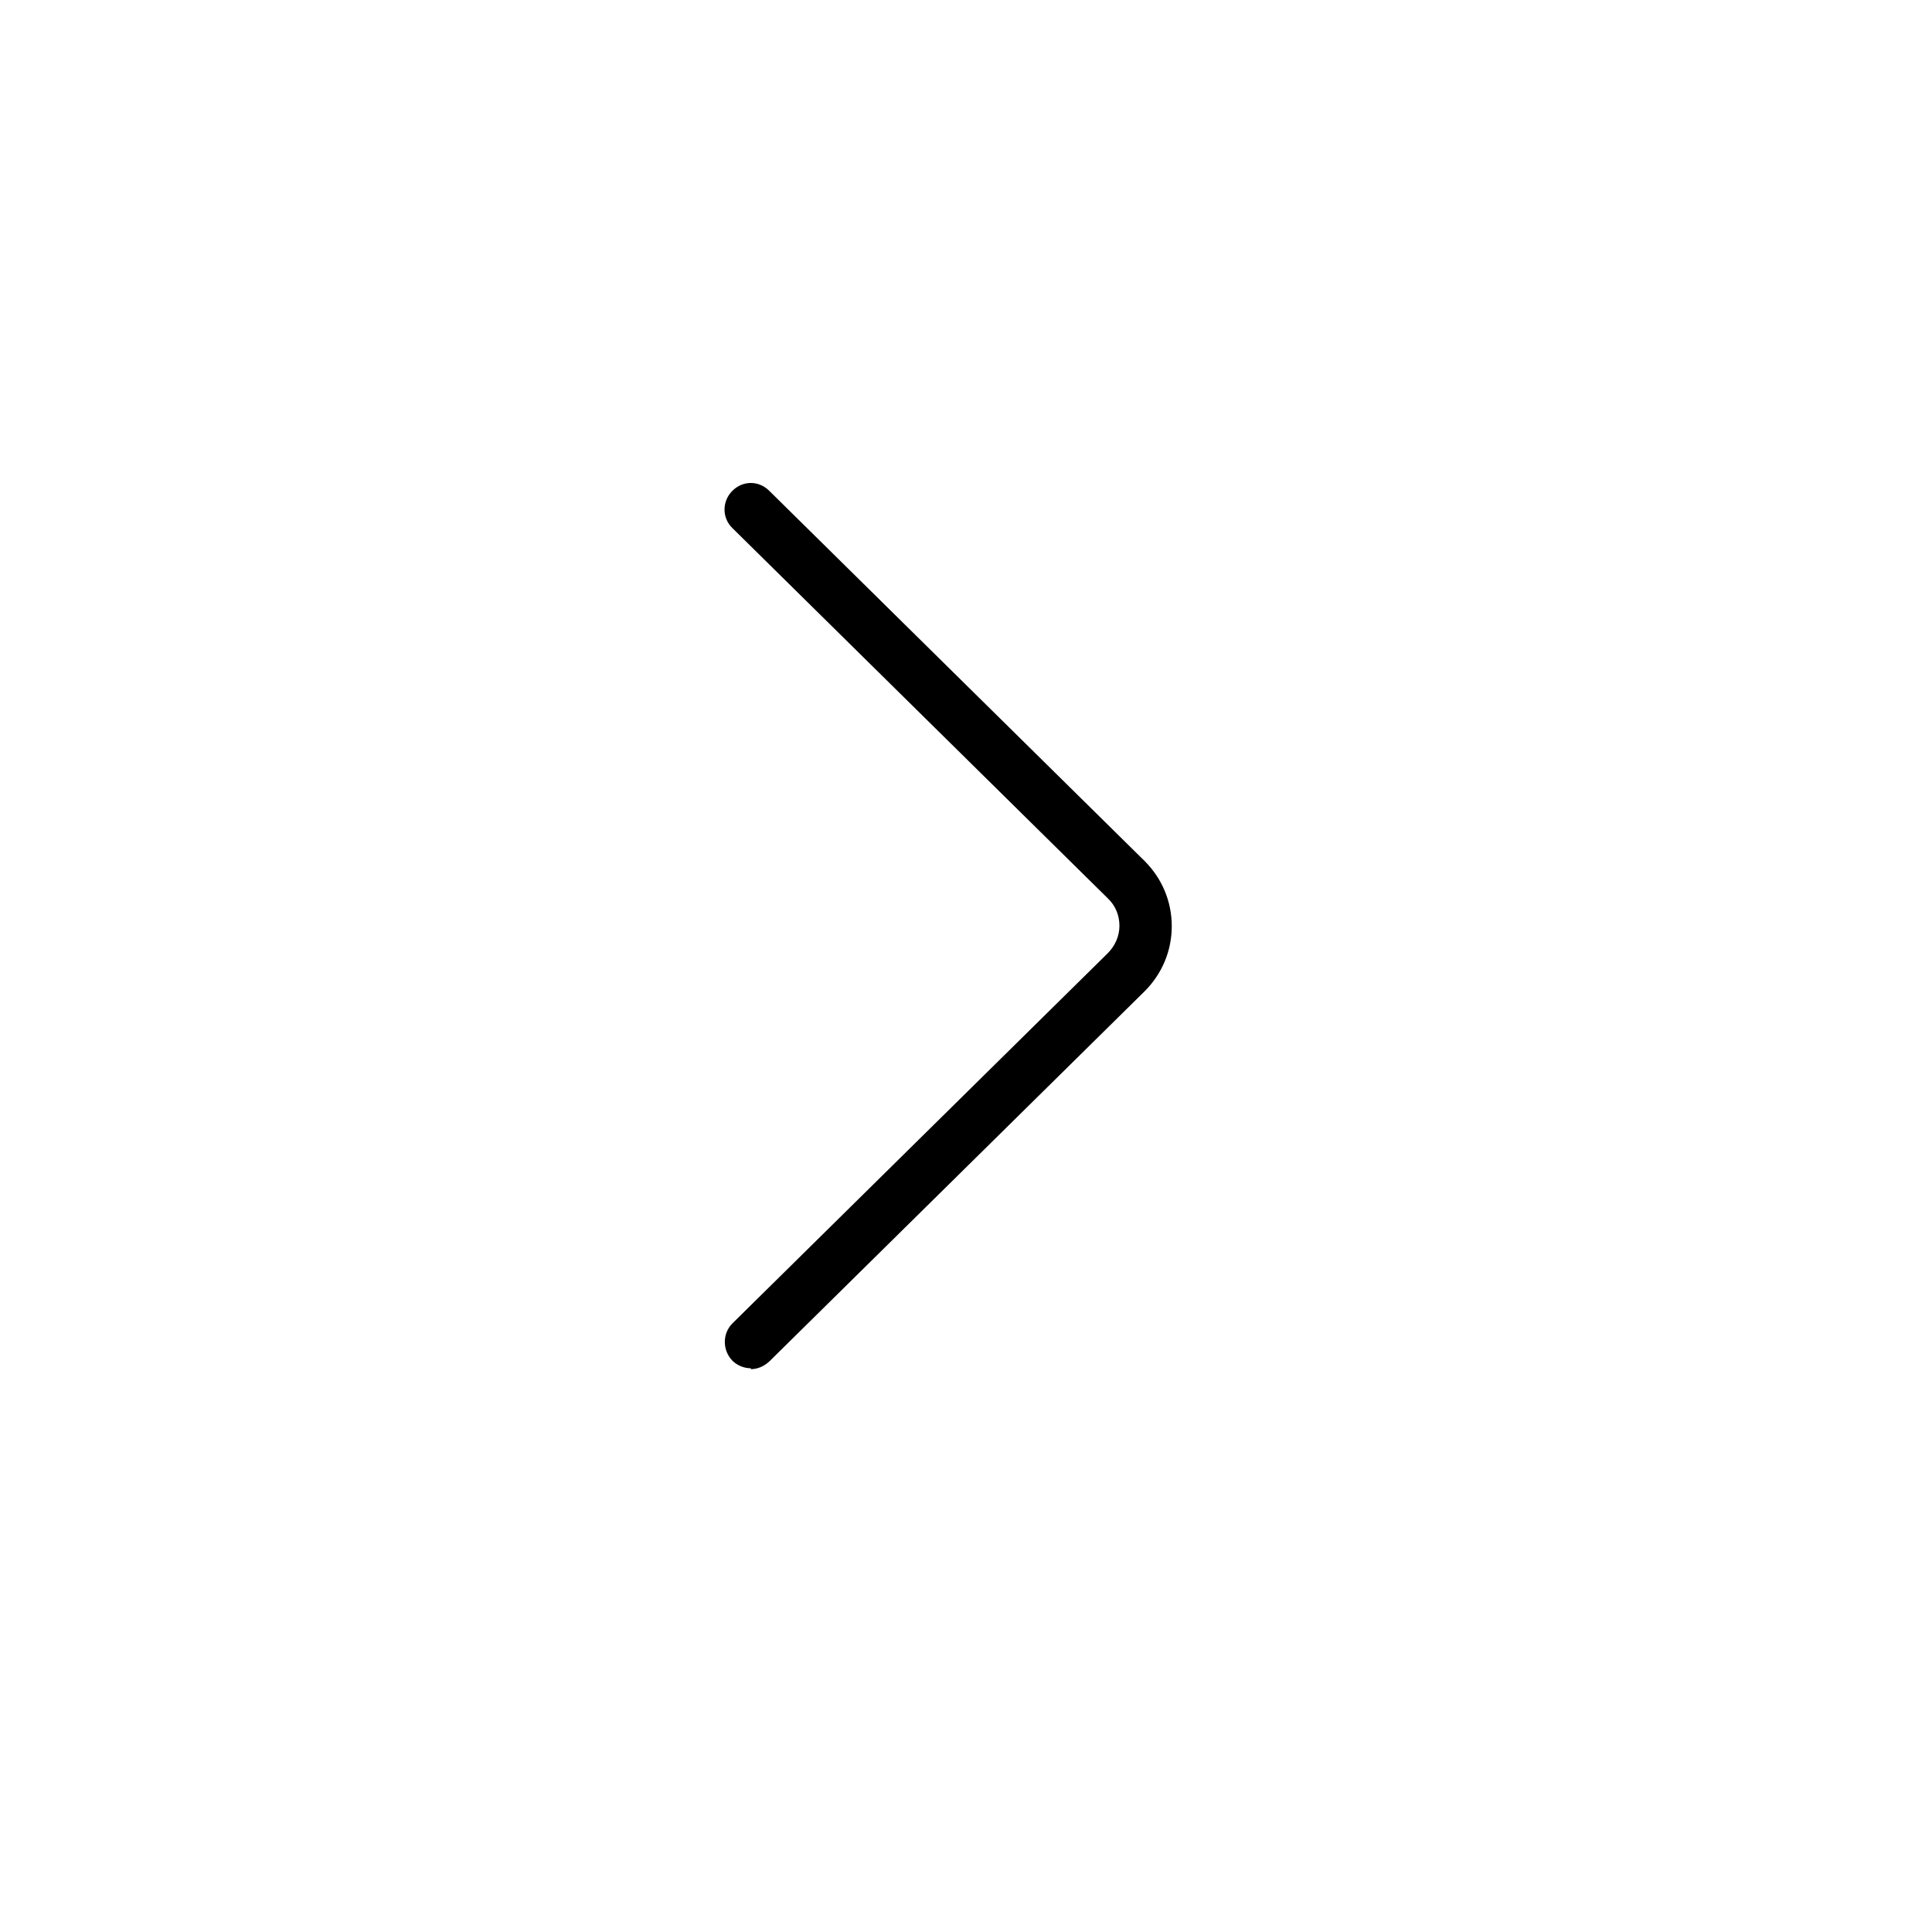
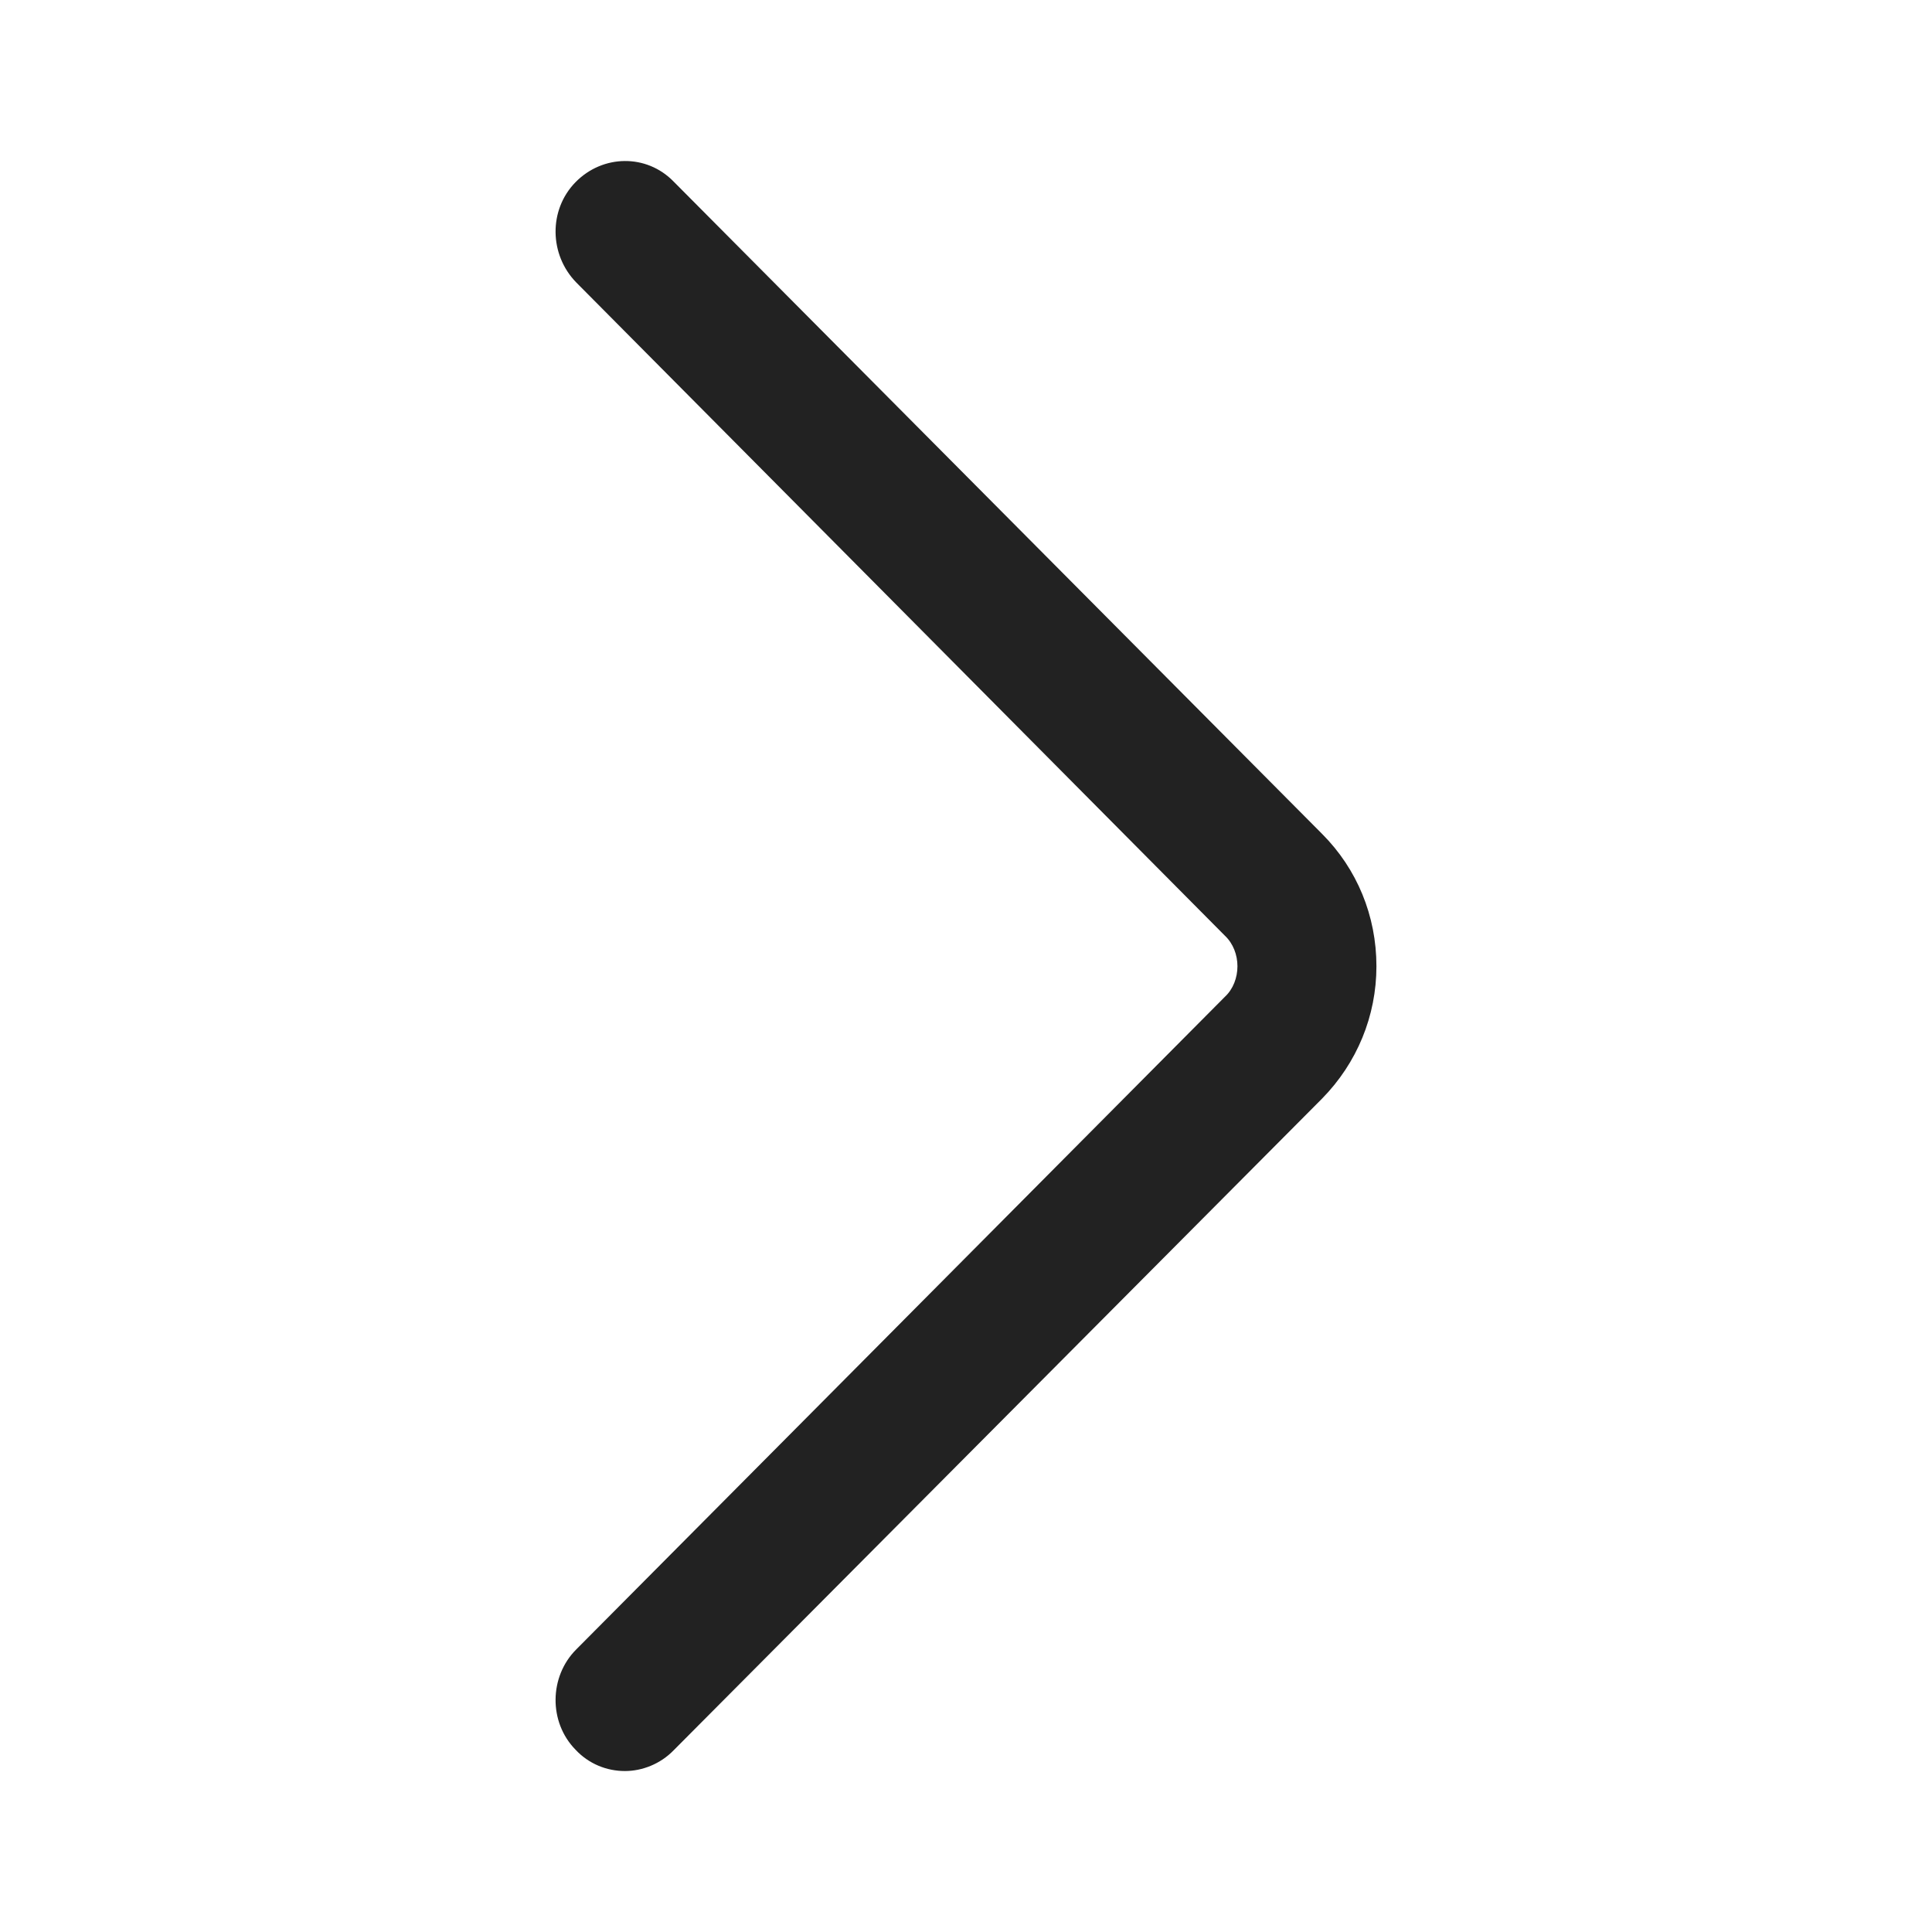
- <svg xmlns="http://www.w3.org/2000/svg" width="24" height="24" viewBox="0 0 24 24" fill="none" class="icon icon-nav-arrow-right">
-   <path d="M9.327 16.997C9.242 16.997 9.157 16.962 9.097 16.902C8.973 16.772 8.973 16.567 9.097 16.441L13.761 11.841C13.851 11.751 13.906 11.63 13.906 11.5C13.906 11.37 13.856 11.249 13.761 11.159L9.097 6.559C8.968 6.433 8.968 6.228 9.097 6.098C9.227 5.967 9.427 5.967 9.557 6.098L14.221 10.698C14.436 10.914 14.556 11.199 14.556 11.505C14.556 11.811 14.436 12.096 14.221 12.312L9.557 16.912C9.492 16.972 9.412 17.008 9.327 17.008V16.997Z" fill="black" />
+ <svg xmlns="http://www.w3.org/2000/svg" width="16" height="16" viewBox="0 0 16 16" fill="none" class="icon icon-nav-arrow-right">
+   <path d="M5.175 14.667C5.025 14.667 4.876 14.608 4.766 14.49C4.542 14.261 4.548 13.884 4.772 13.66L10.144 8.255C10.213 8.191 10.248 8.096 10.248 8.002C10.248 7.908 10.213 7.814 10.144 7.749L4.772 2.339C4.548 2.109 4.542 1.738 4.766 1.509C4.991 1.279 5.354 1.273 5.578 1.503L10.95 6.907C11.238 7.196 11.399 7.584 11.399 8.002C11.399 8.414 11.238 8.803 10.95 9.097L5.578 14.496C5.469 14.608 5.319 14.667 5.175 14.667Z" fill="#222222" />
</svg>
